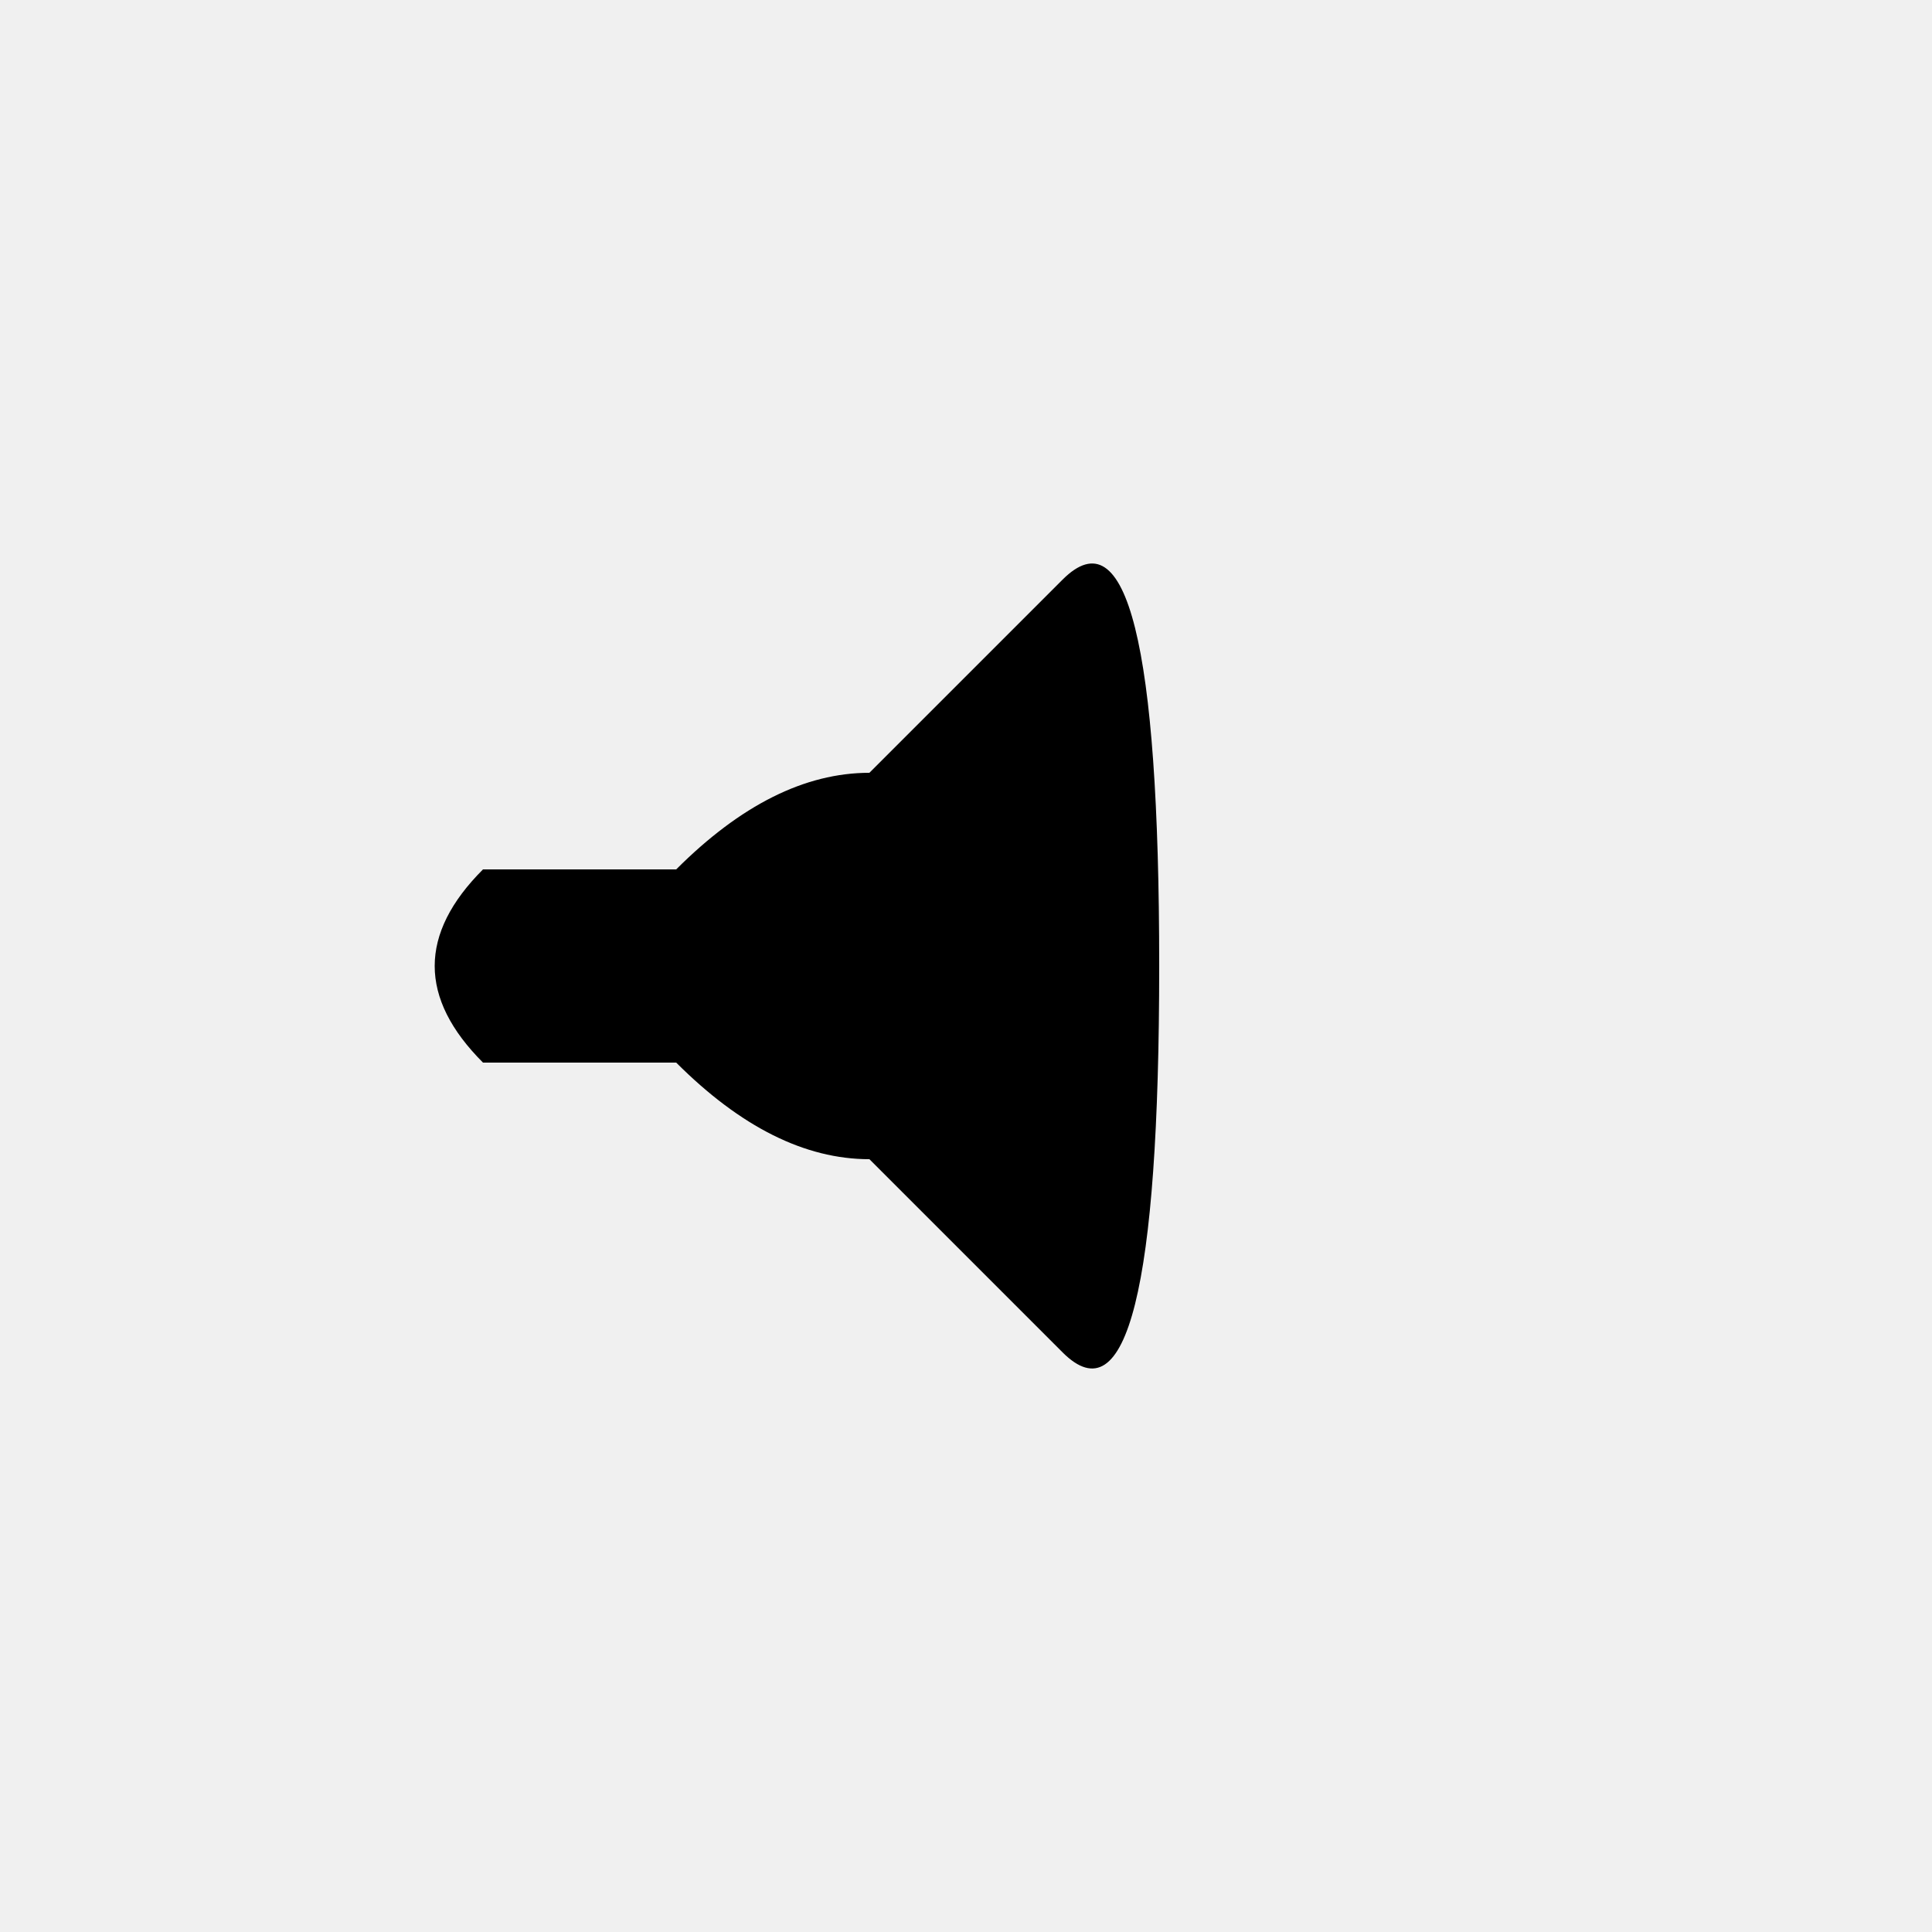
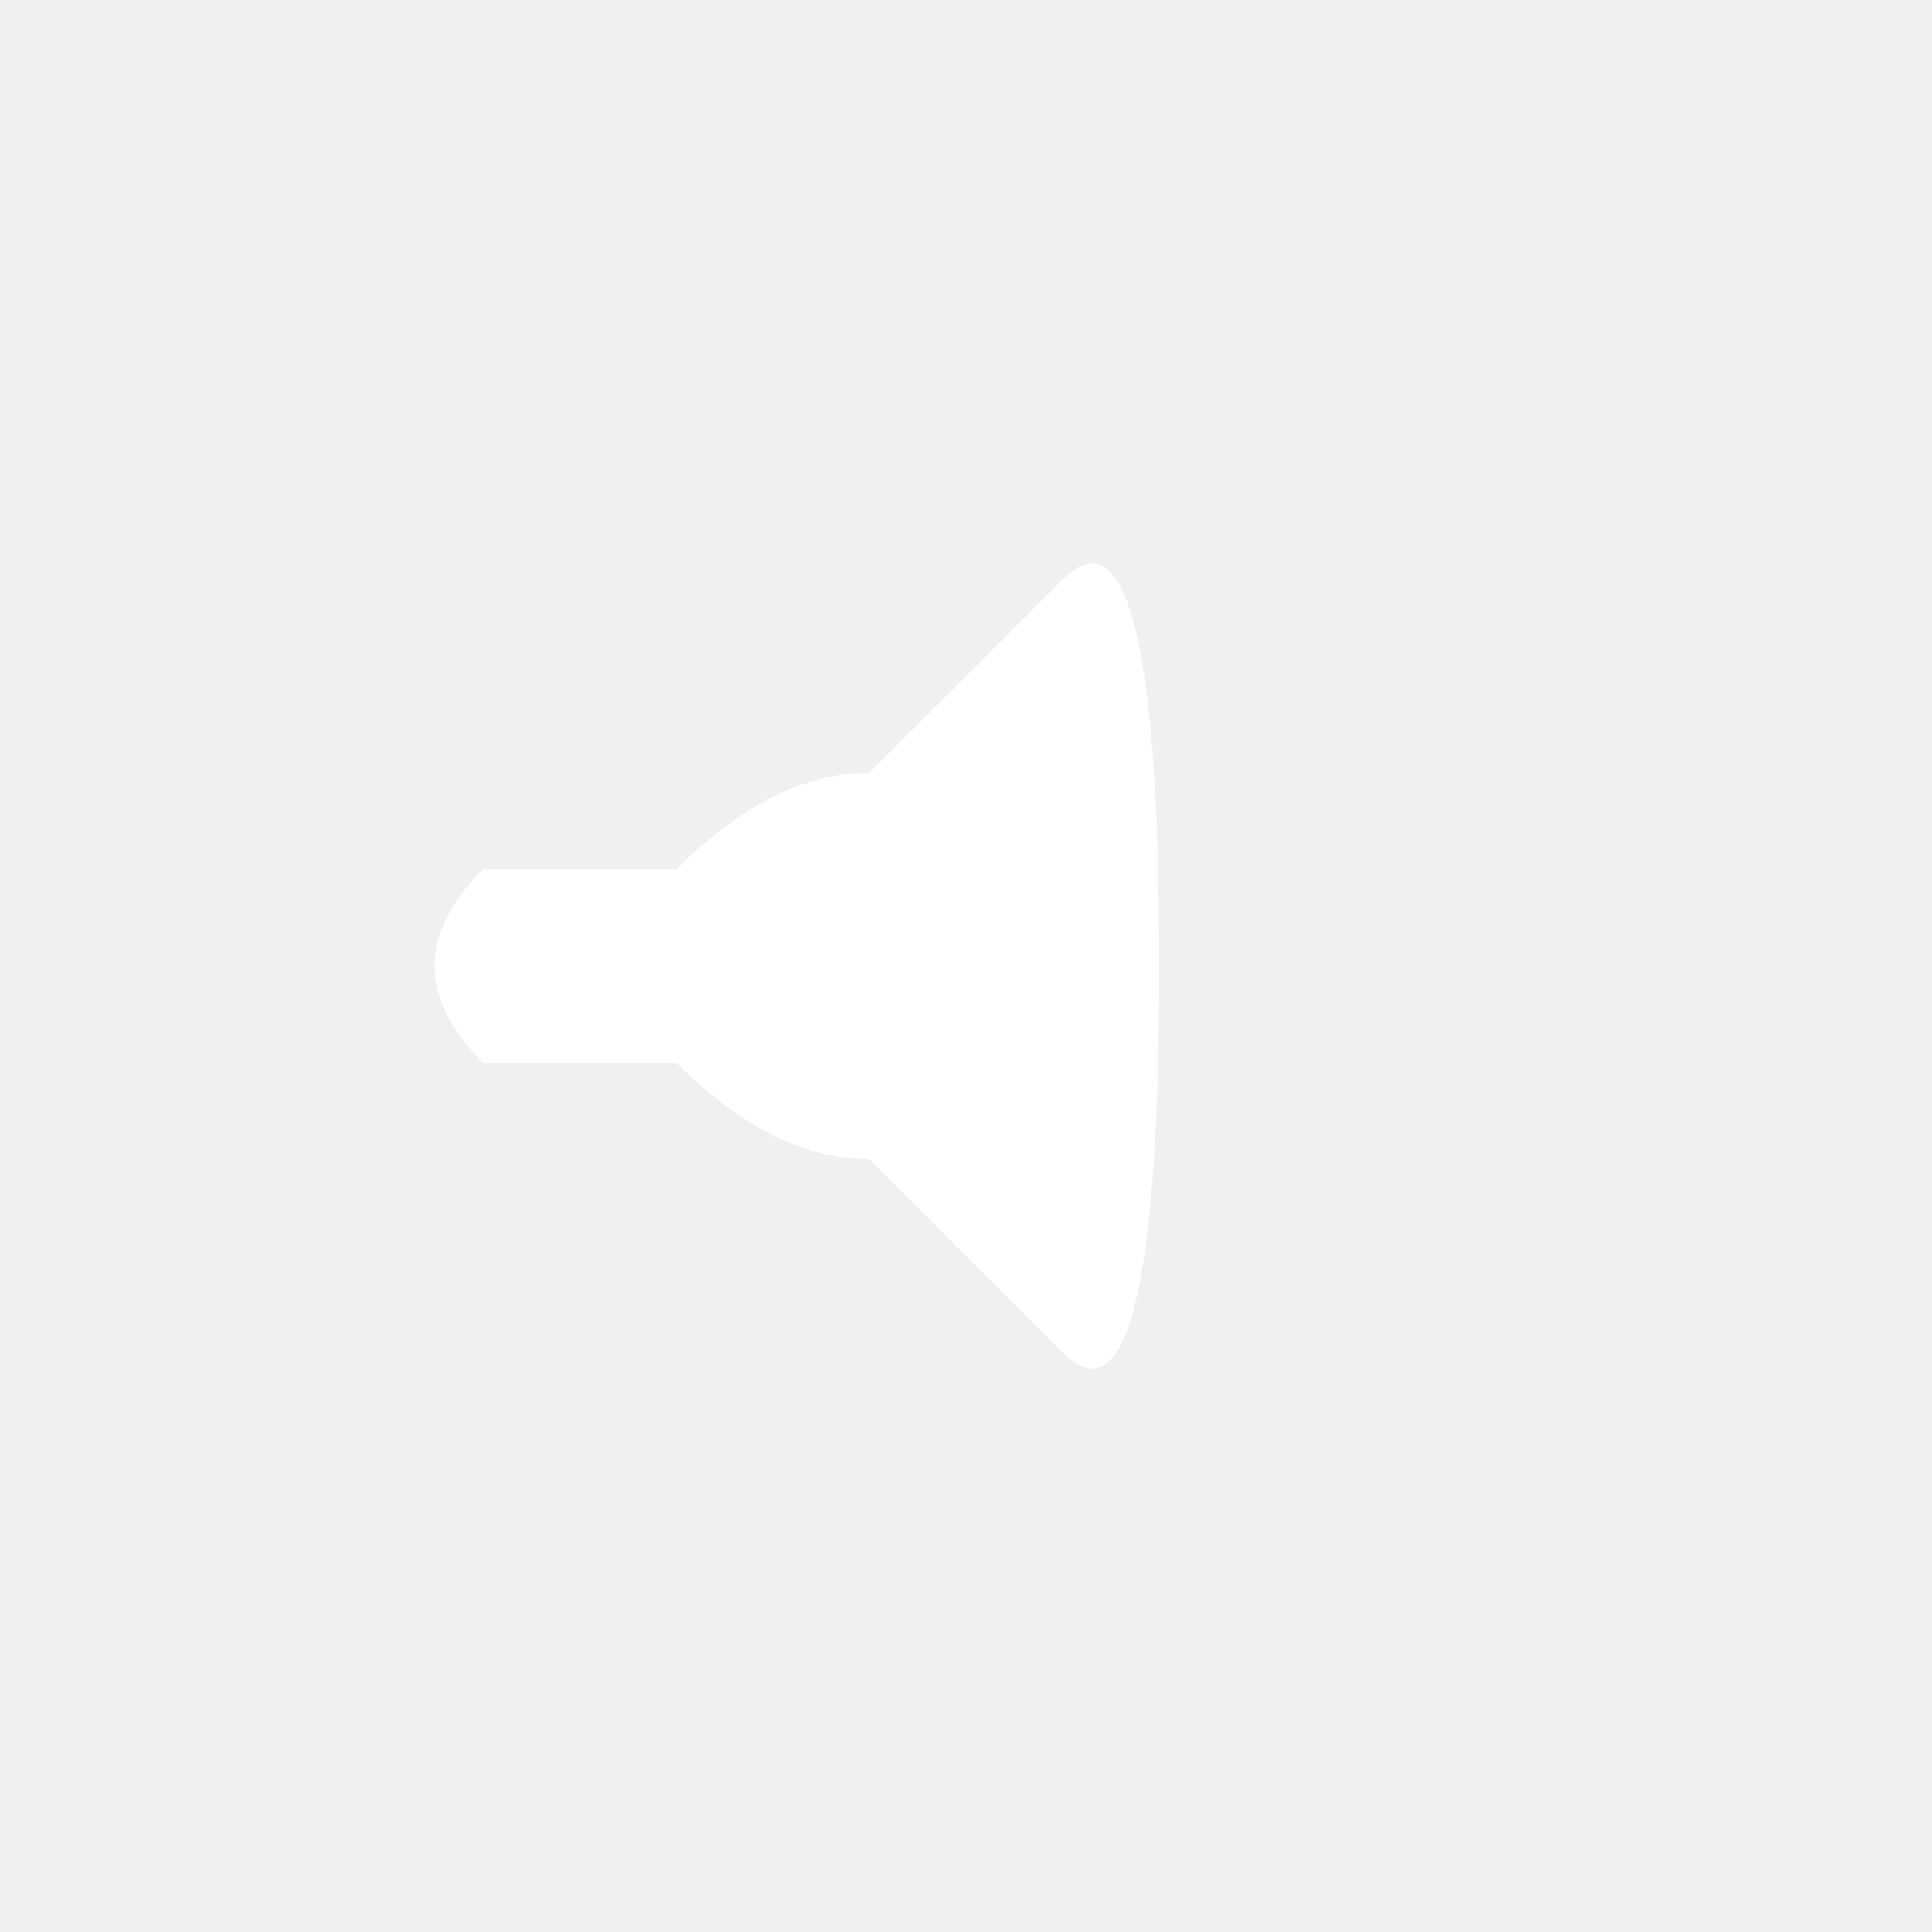
<svg xmlns="http://www.w3.org/2000/svg" width="40" height="40" viewBox="0 0 100 100">
-   <path d="M25,45 Q20,50 25,55 L35,55 Q40,60 45,60 L55,70 Q60,75 60,50 Q60,25 55,30 L45,40 Q40,40 35,45 Z" fill="black" />
+   <path d="M25,45 Q20,50 25,55 L35,55 Q40,60 45,60 L55,70 Q60,75 60,50 Q60,25 55,30 L45,40 Q40,40 35,45 Z" fill="white" />
</svg>
